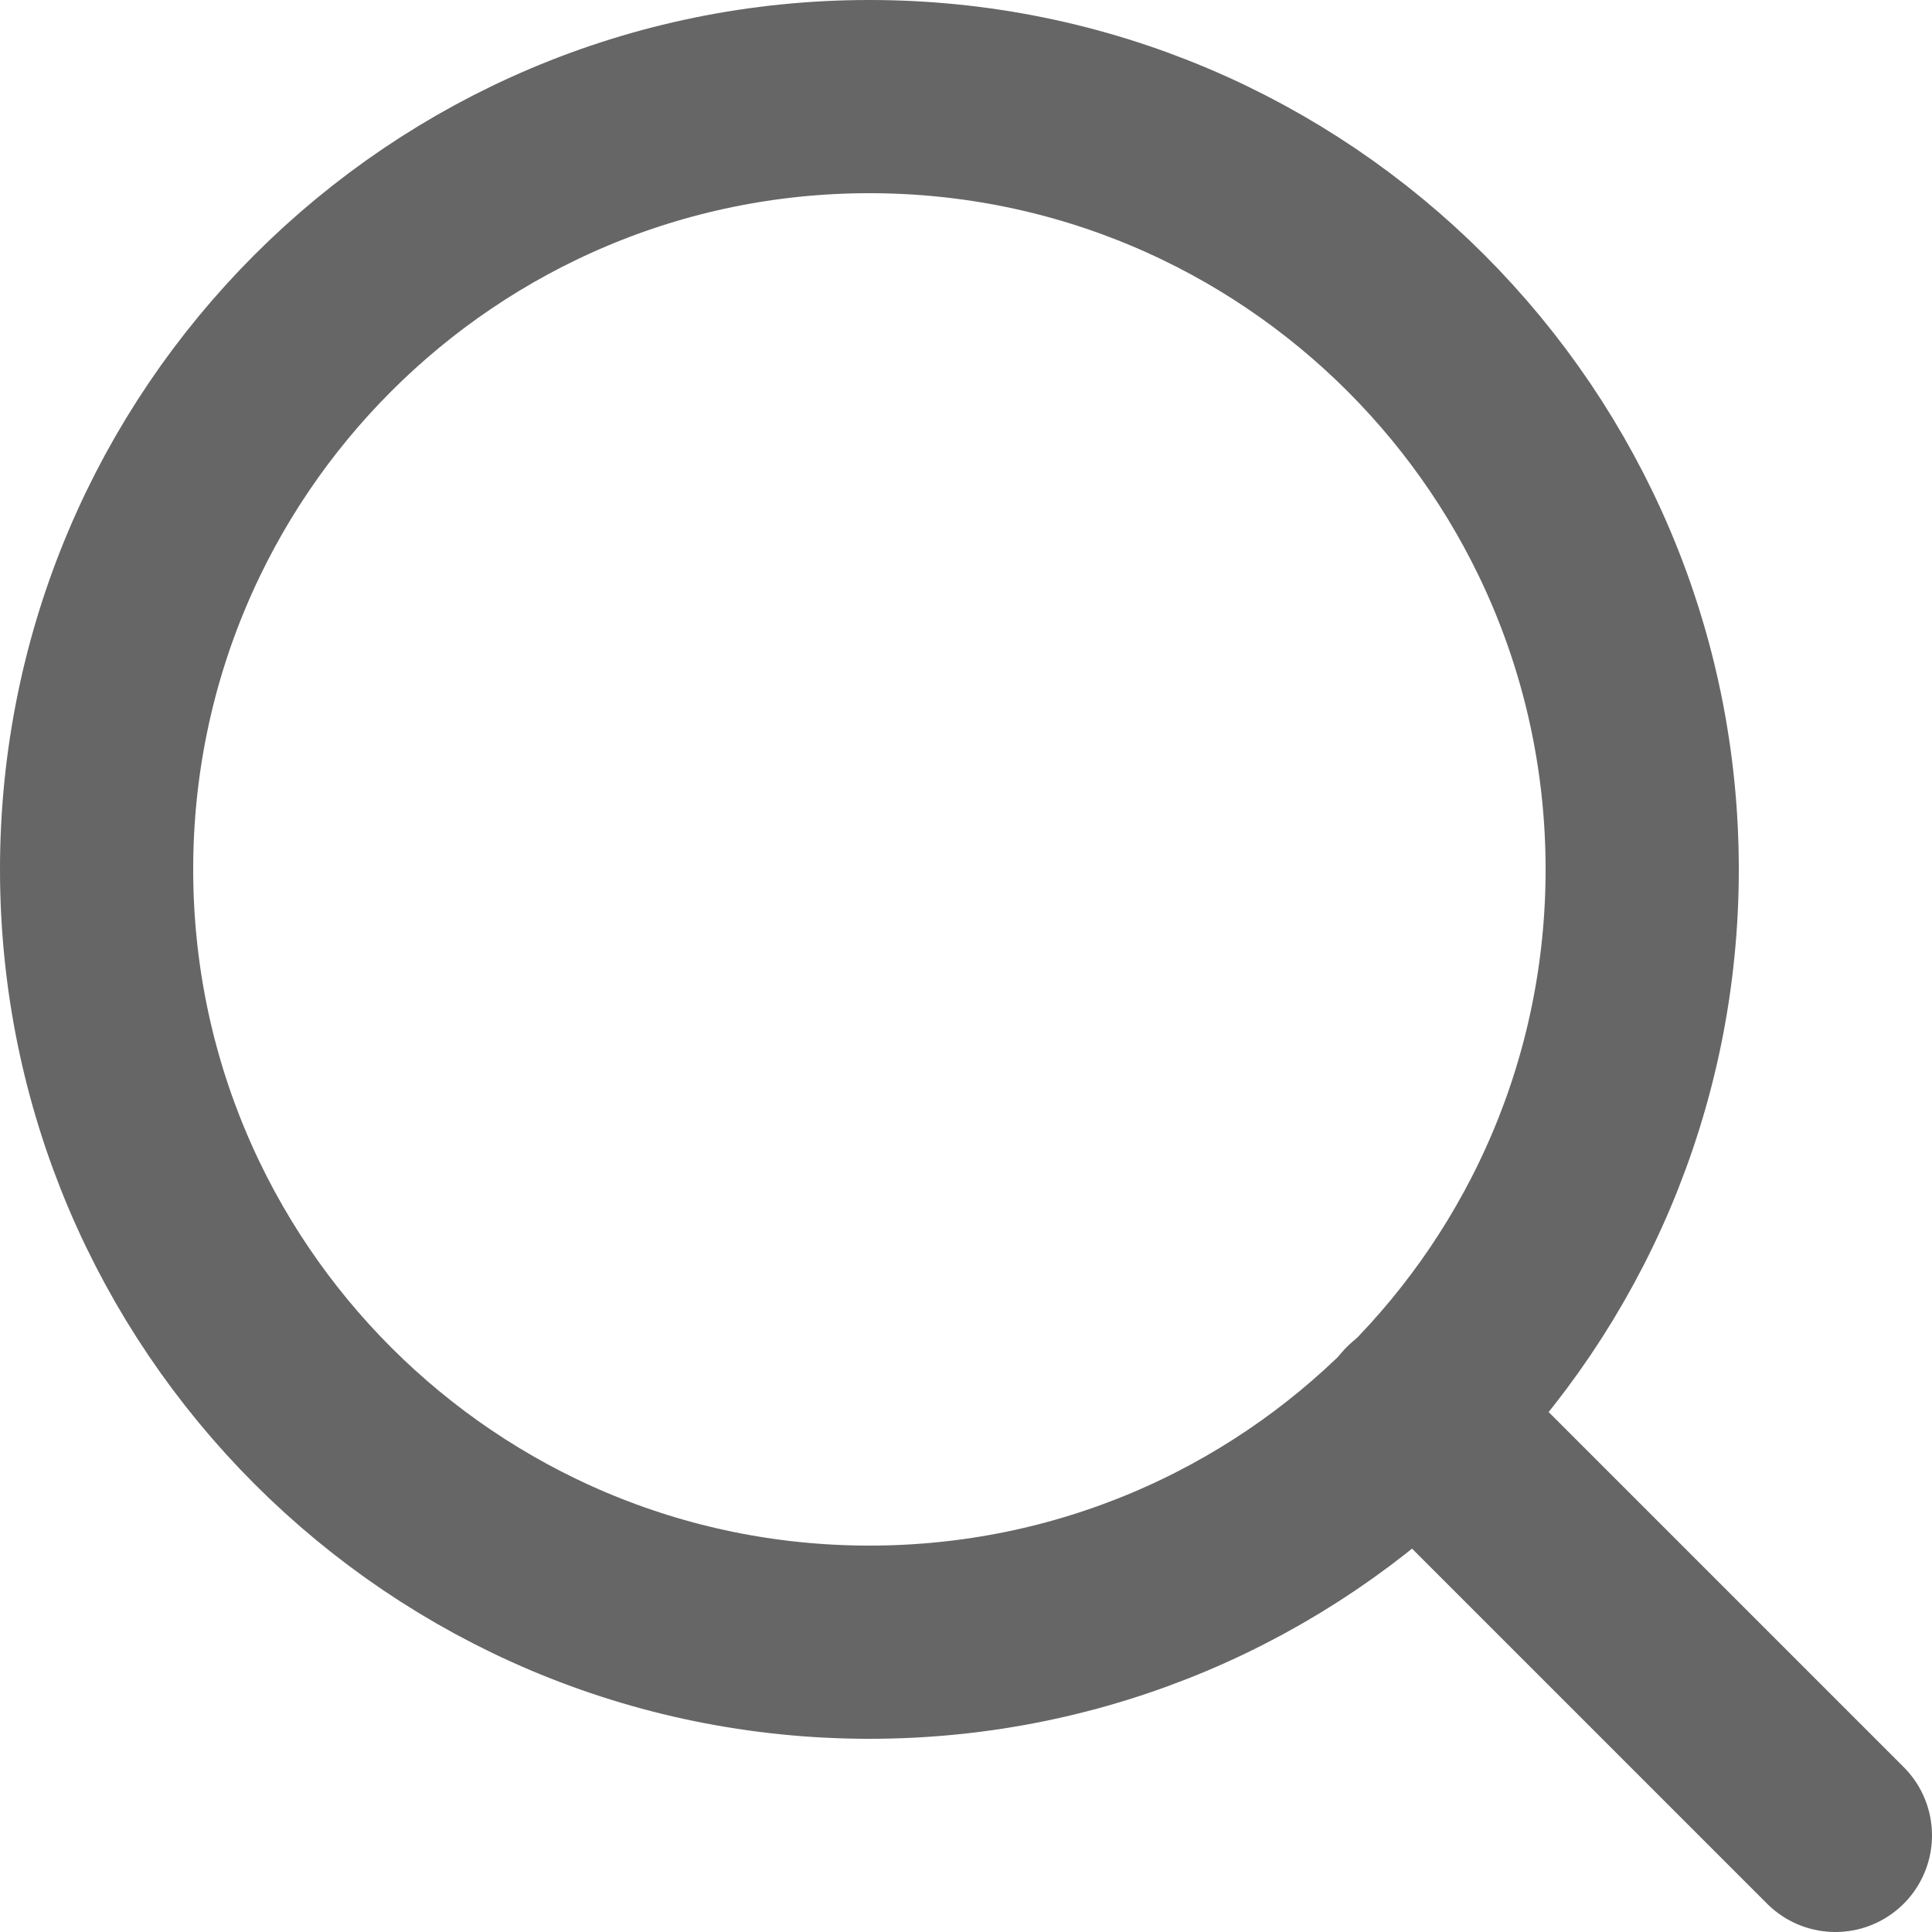
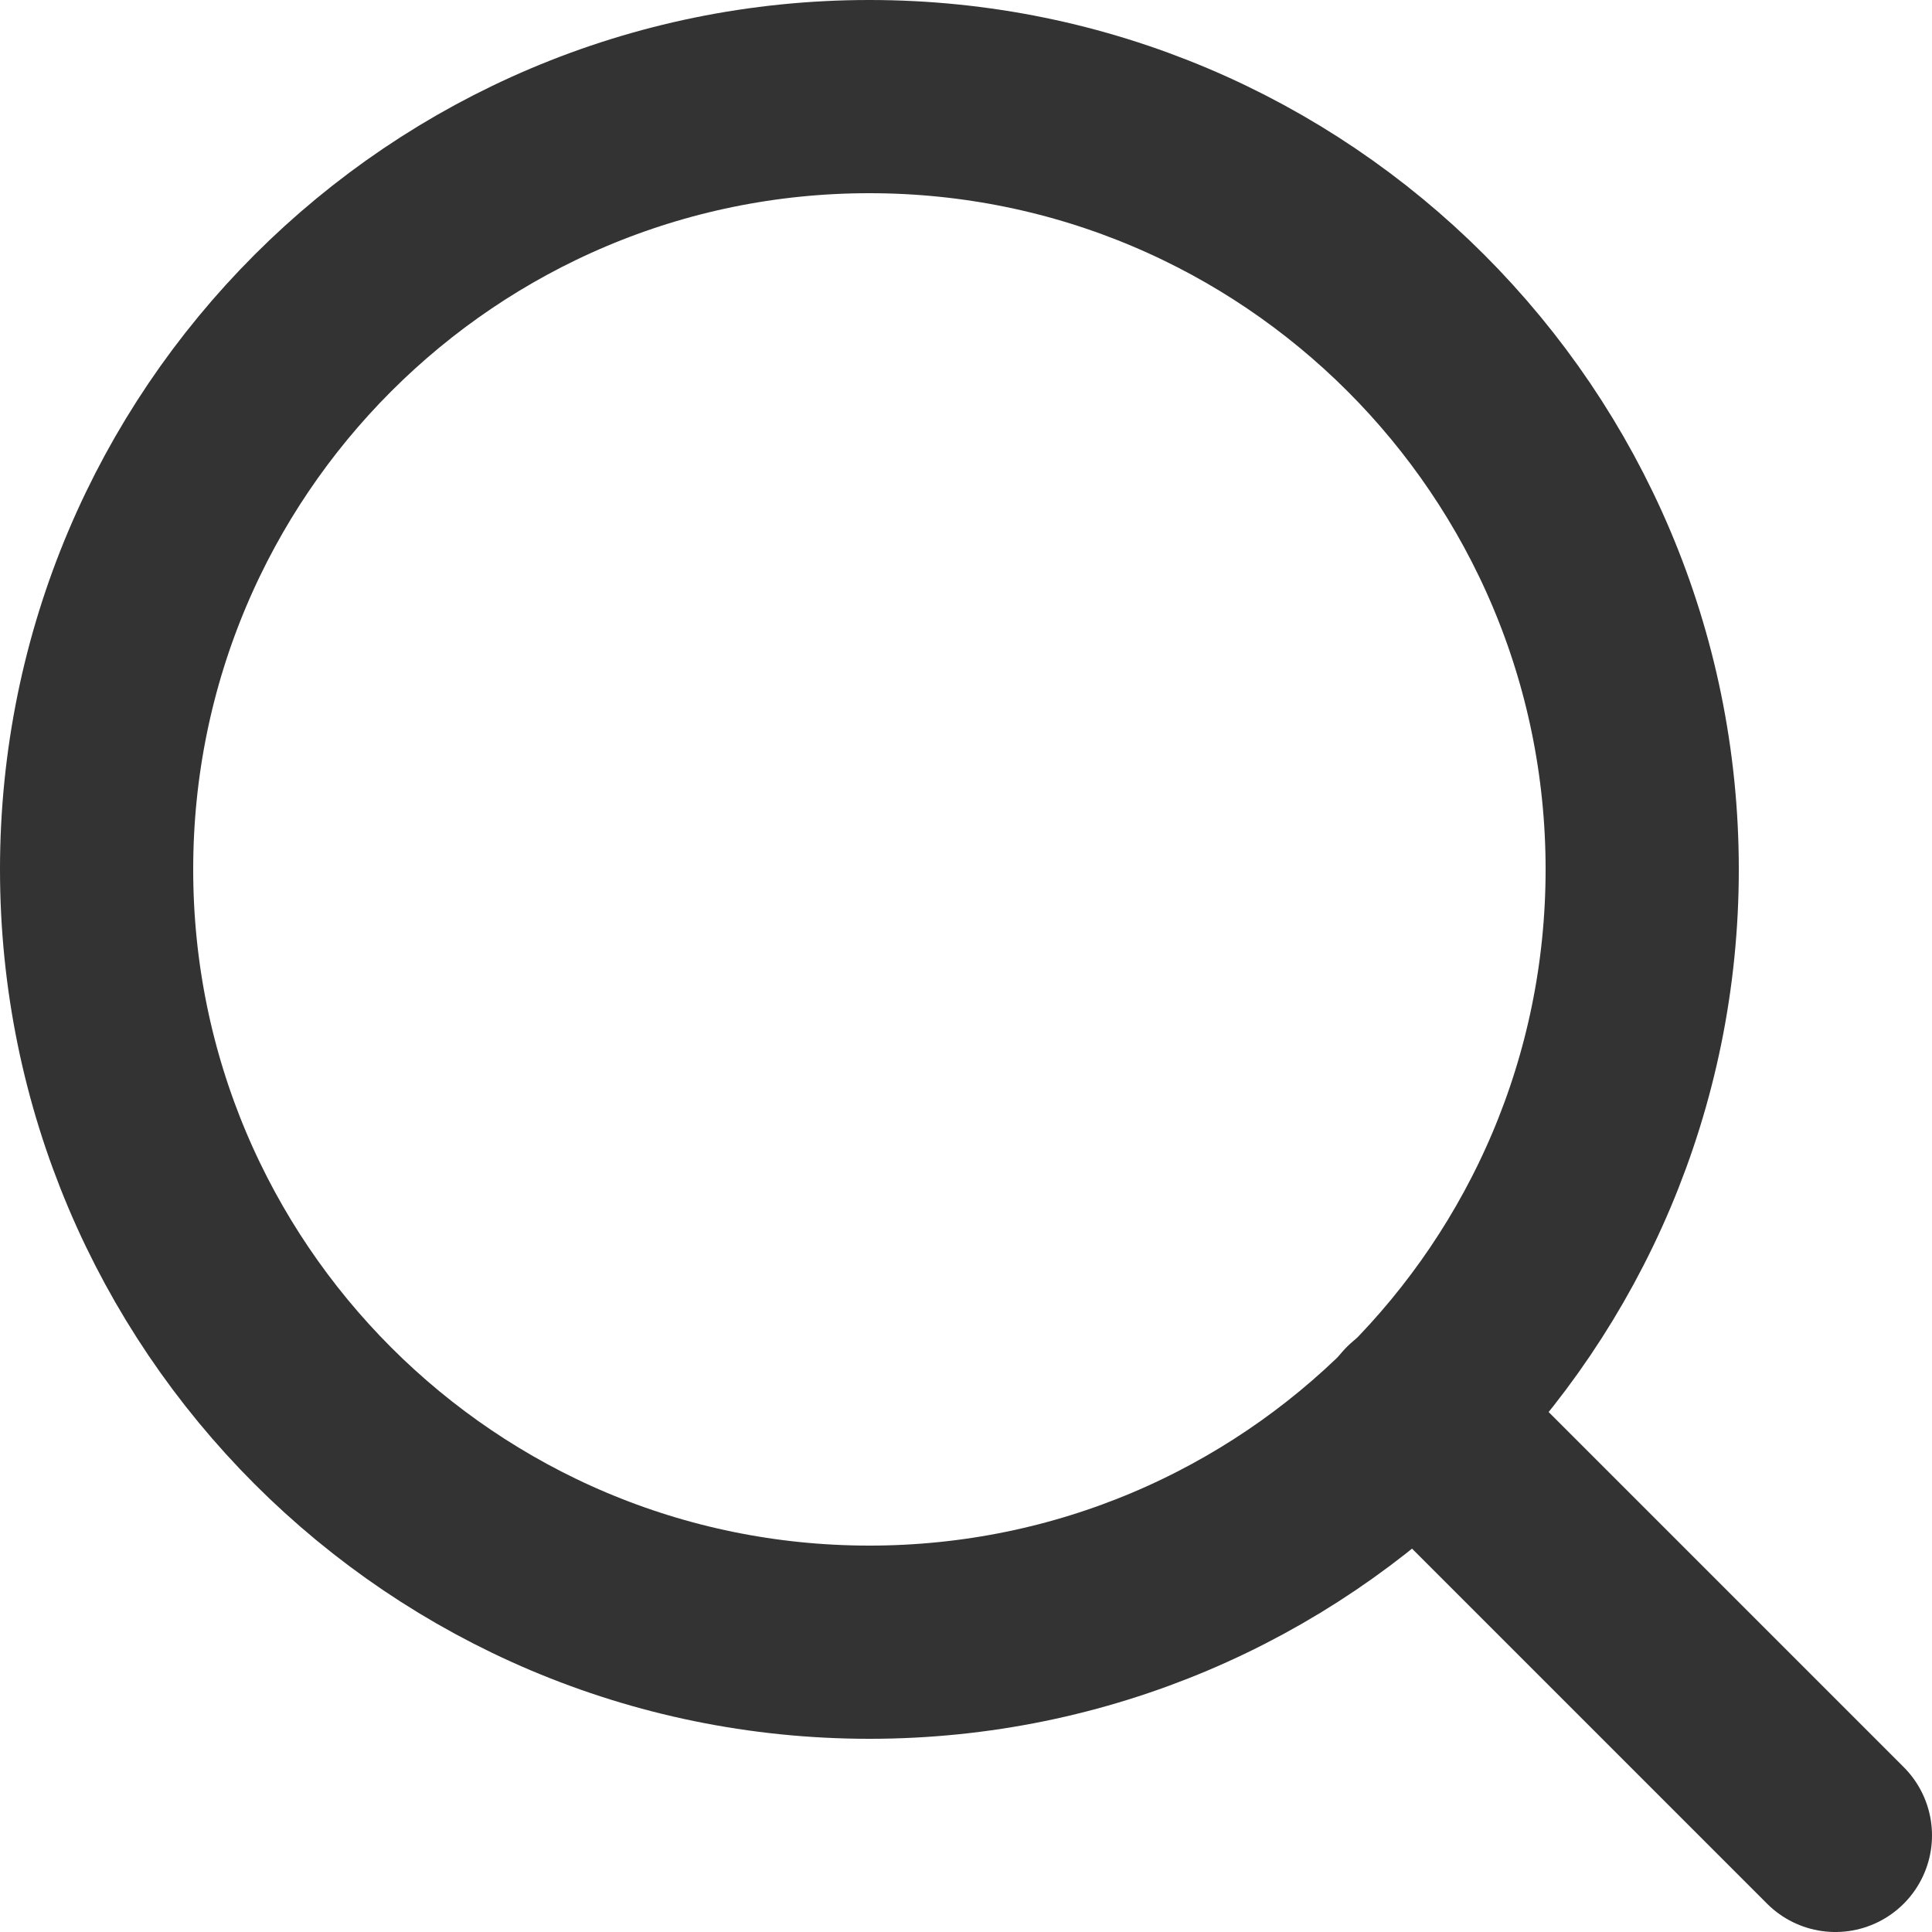
<svg xmlns="http://www.w3.org/2000/svg" width="20" height="20" viewBox="0 0 20 20" fill="none">
-   <path d="M9 17C13.418 17 17 13.418 17 9C17 4.582 13.418 1 9 1C4.582 1 1 4.582 1 9C1 13.418 4.582 17 9 17Z" stroke="#666666" stroke-width="2" stroke-linecap="round" stroke-linejoin="round" />
-   <path d="M19 19L14.65 14.65" stroke="#666666" stroke-width="2" stroke-linecap="round" stroke-linejoin="round" />
+   <path d="M9 17C13.418 17 17 13.418 17 9C17 4.582 13.418 1 9 1C4.582 1 1 4.582 1 9C1 13.418 4.582 17 9 17Z" stroke="#333" stroke-width="2" stroke-linecap="round" stroke-linejoin="round" />
+   <path d="M19 19L14.65 14.65" stroke="#333" stroke-width="2" stroke-linecap="round" stroke-linejoin="round" />
</svg>
